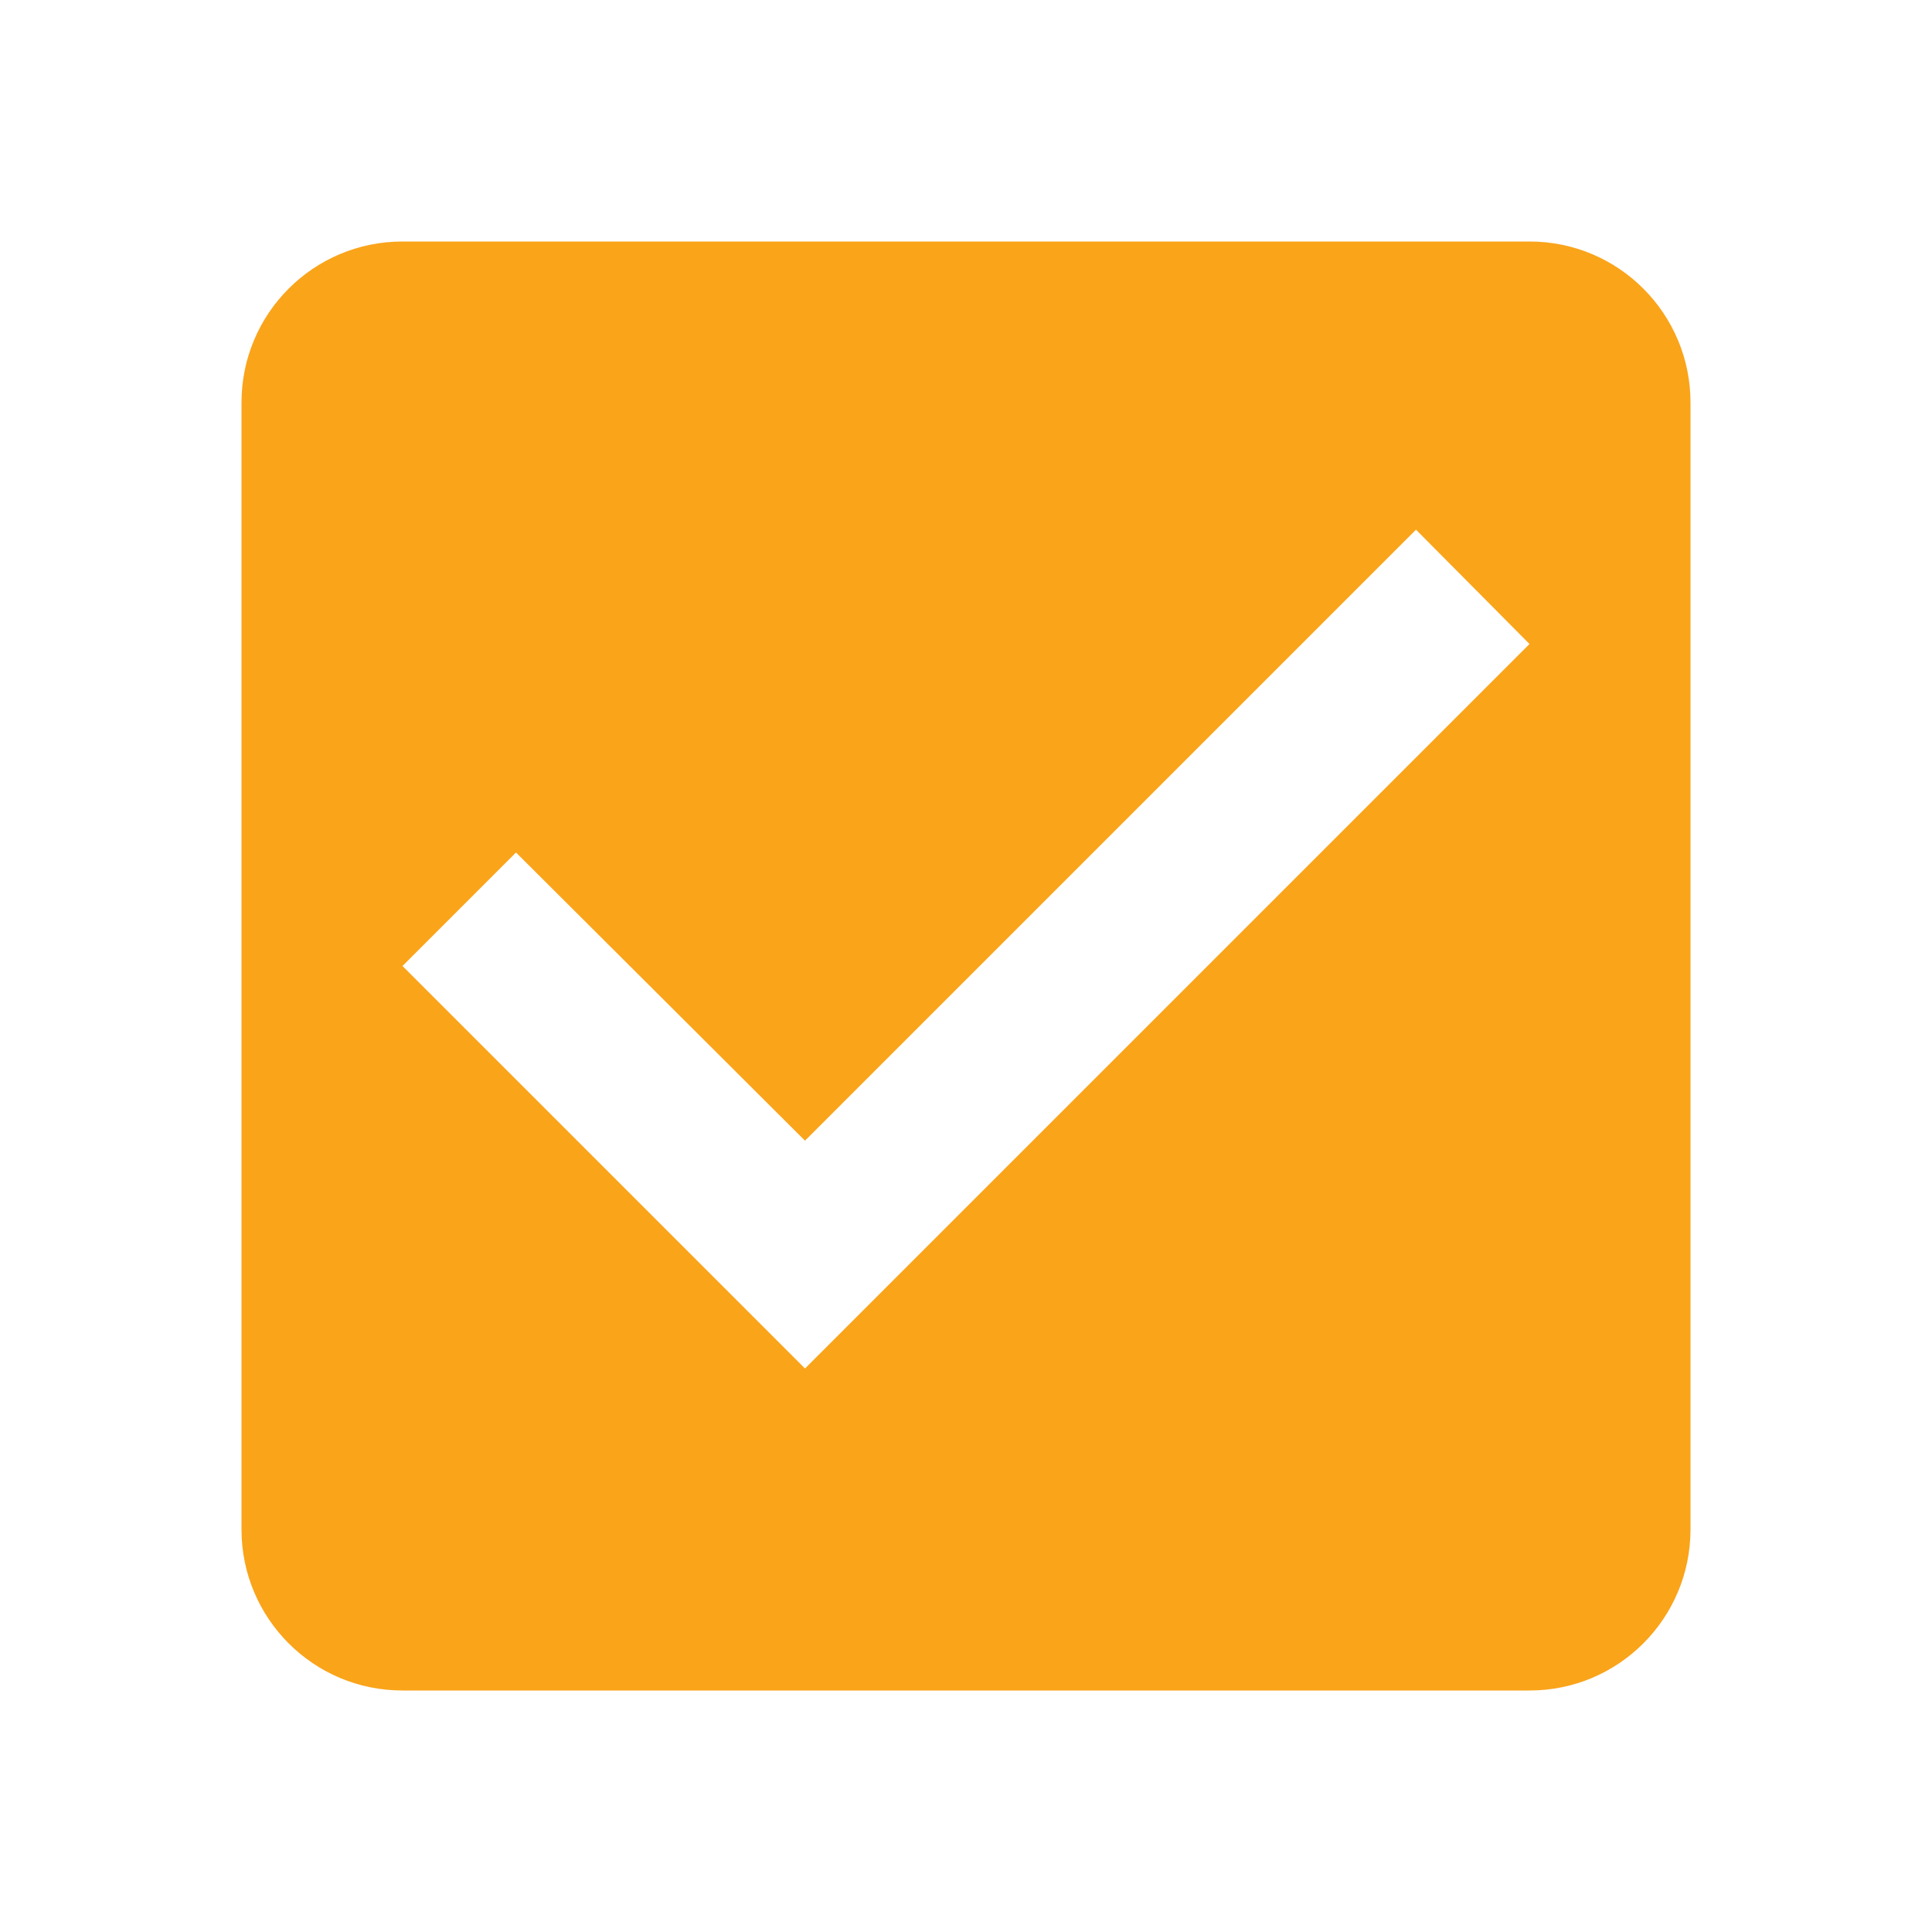
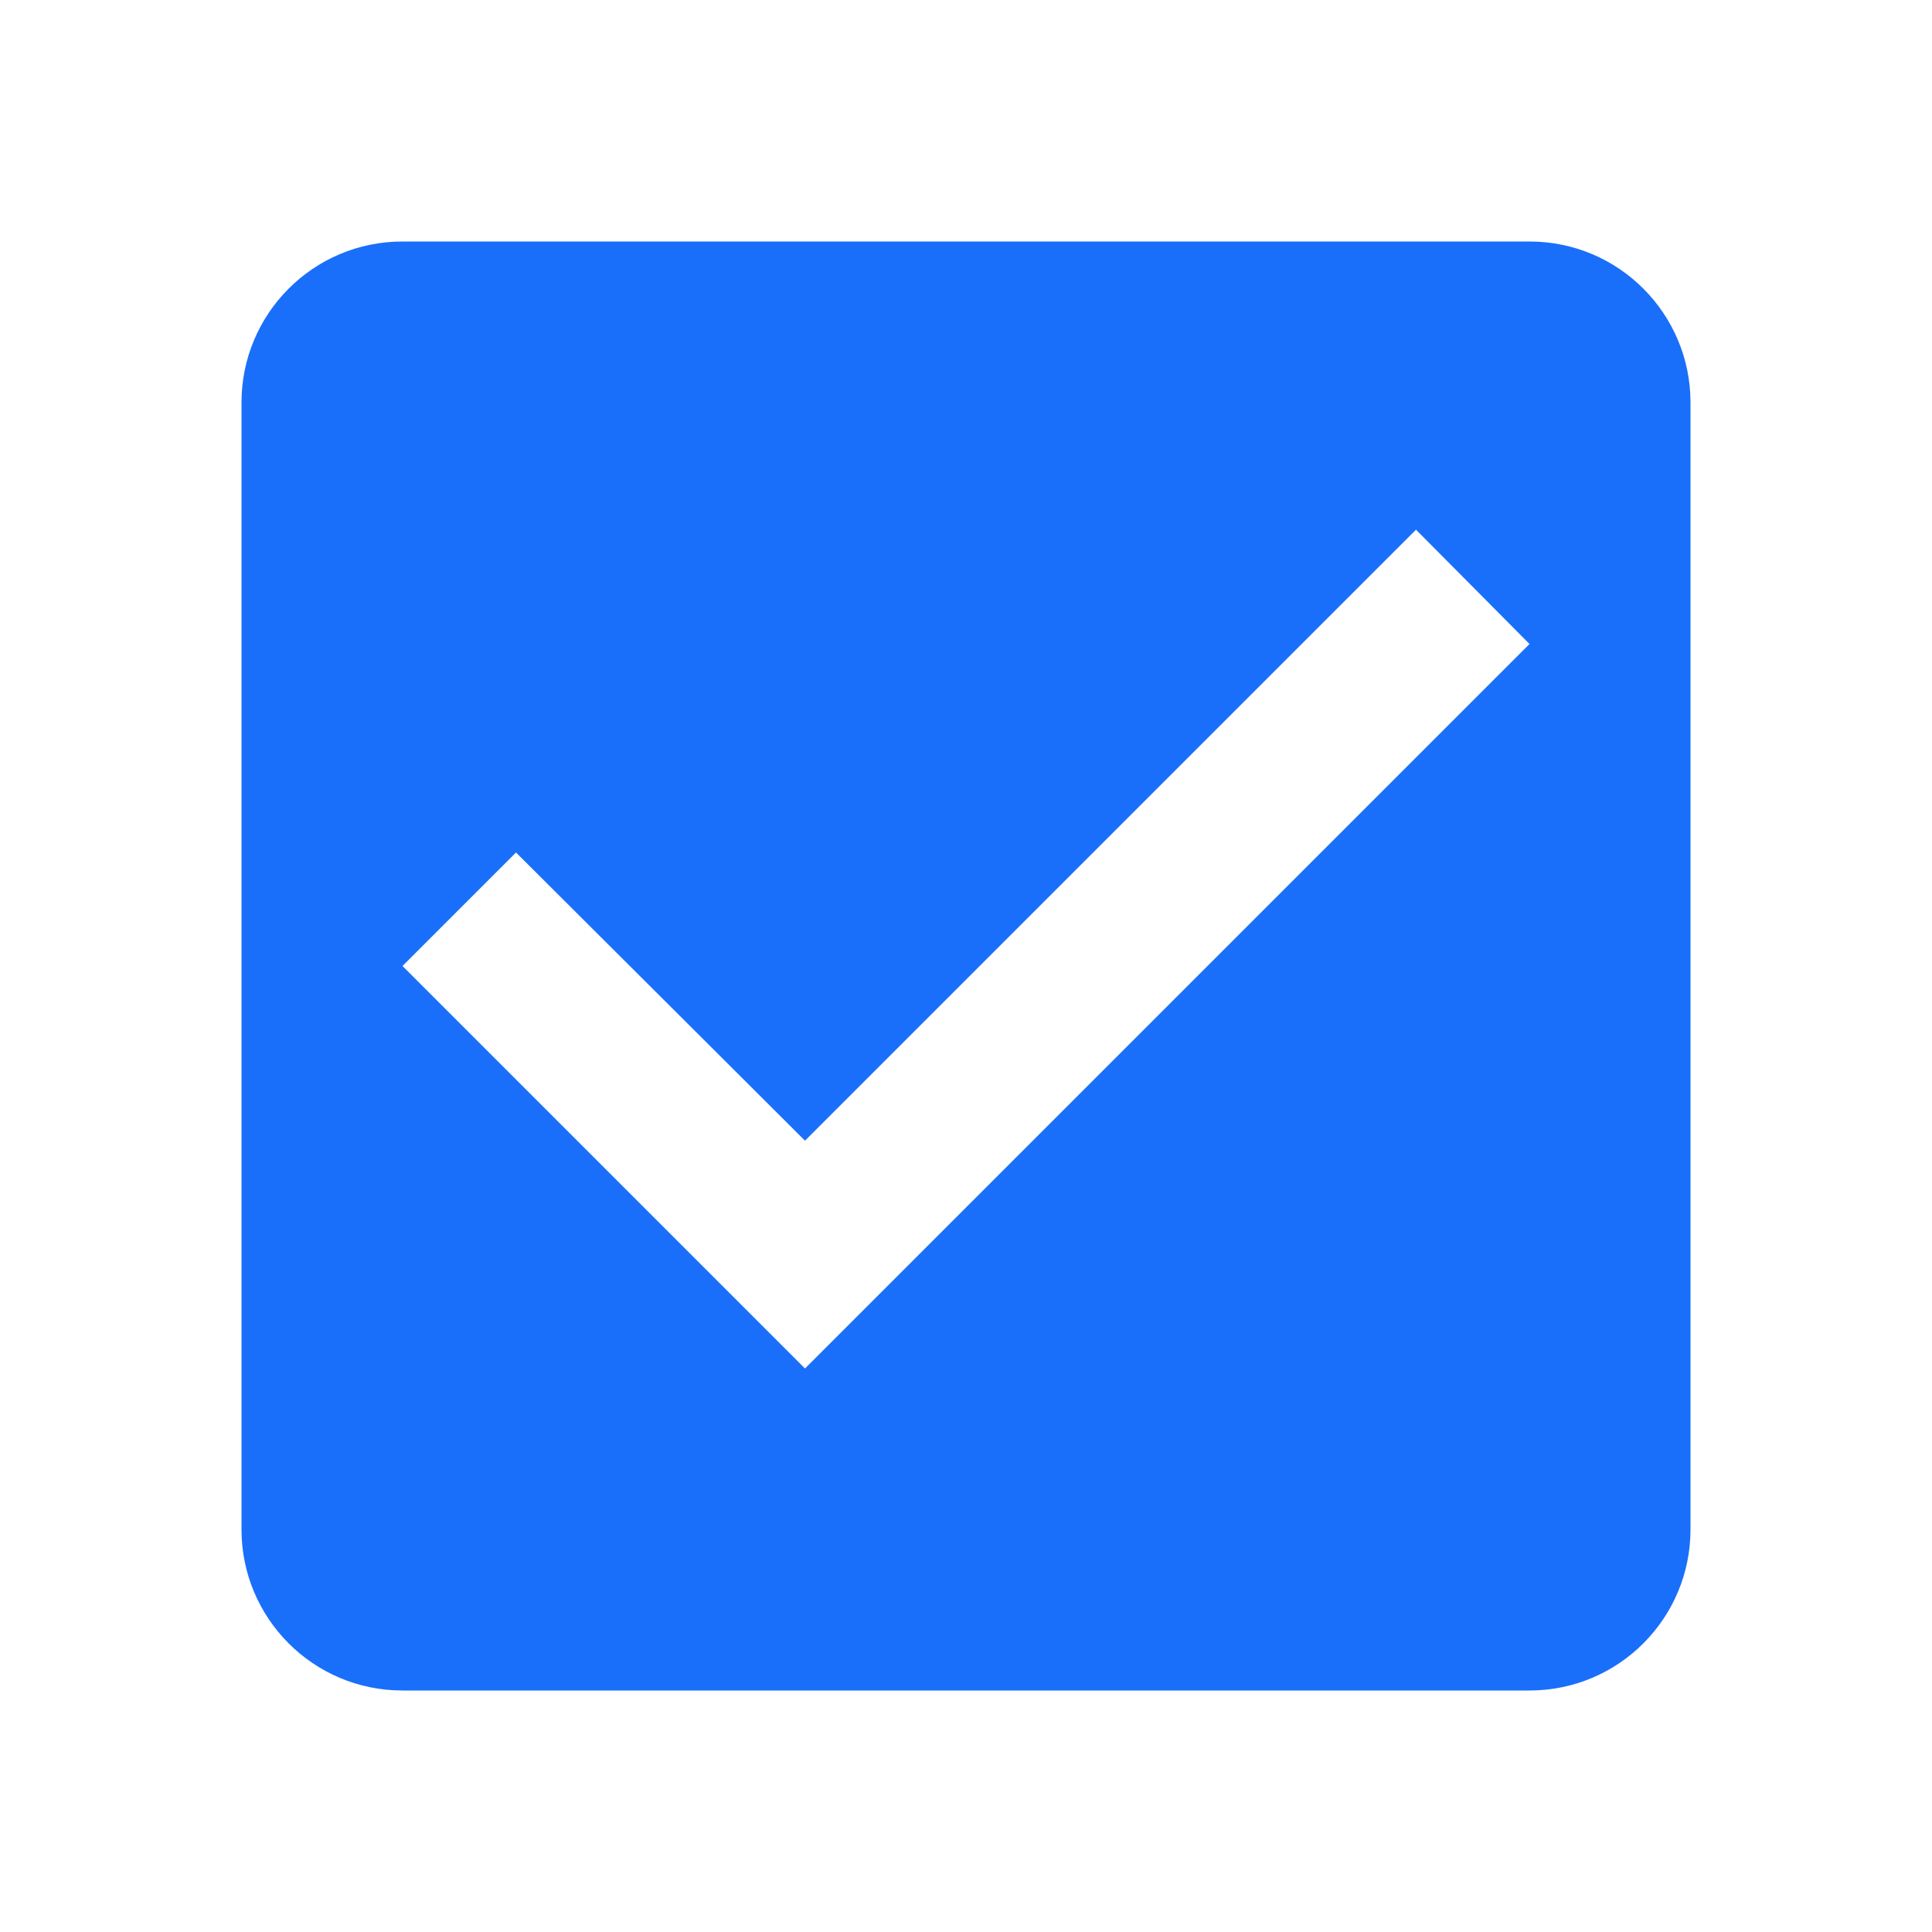
<svg xmlns="http://www.w3.org/2000/svg" width="24" height="24" viewBox="0 0 24 24" fill="#FF4081" version="1.1" id="svg4">
  <defs id="defs8" />
-   <path d="M19 3H5c-1.11 0-2 .9-2 2v14c0 1.1.89 2 2 2h14c1.11 0 2-.9 2-2V5c0-1.1-.89-2-2-2zm-9 14l-5-5 1.41-1.41L10 14.17l7.59-7.59L19 8l-9 9z" id="path2" style="fill:#faa41a;fill-opacity:1" />
+   <path d="M19 3H5c-1.11 0-2 .9-2 2v14c0 1.1.89 2 2 2h14c1.11 0 2-.9 2-2V5c0-1.1-.89-2-2-2zm-9 14l-5-5 1.41-1.41L10 14.17l7.59-7.59L19 8l-9 9z" id="path2" style="fill:#196ffa;fill-opacity:1" />
</svg>
